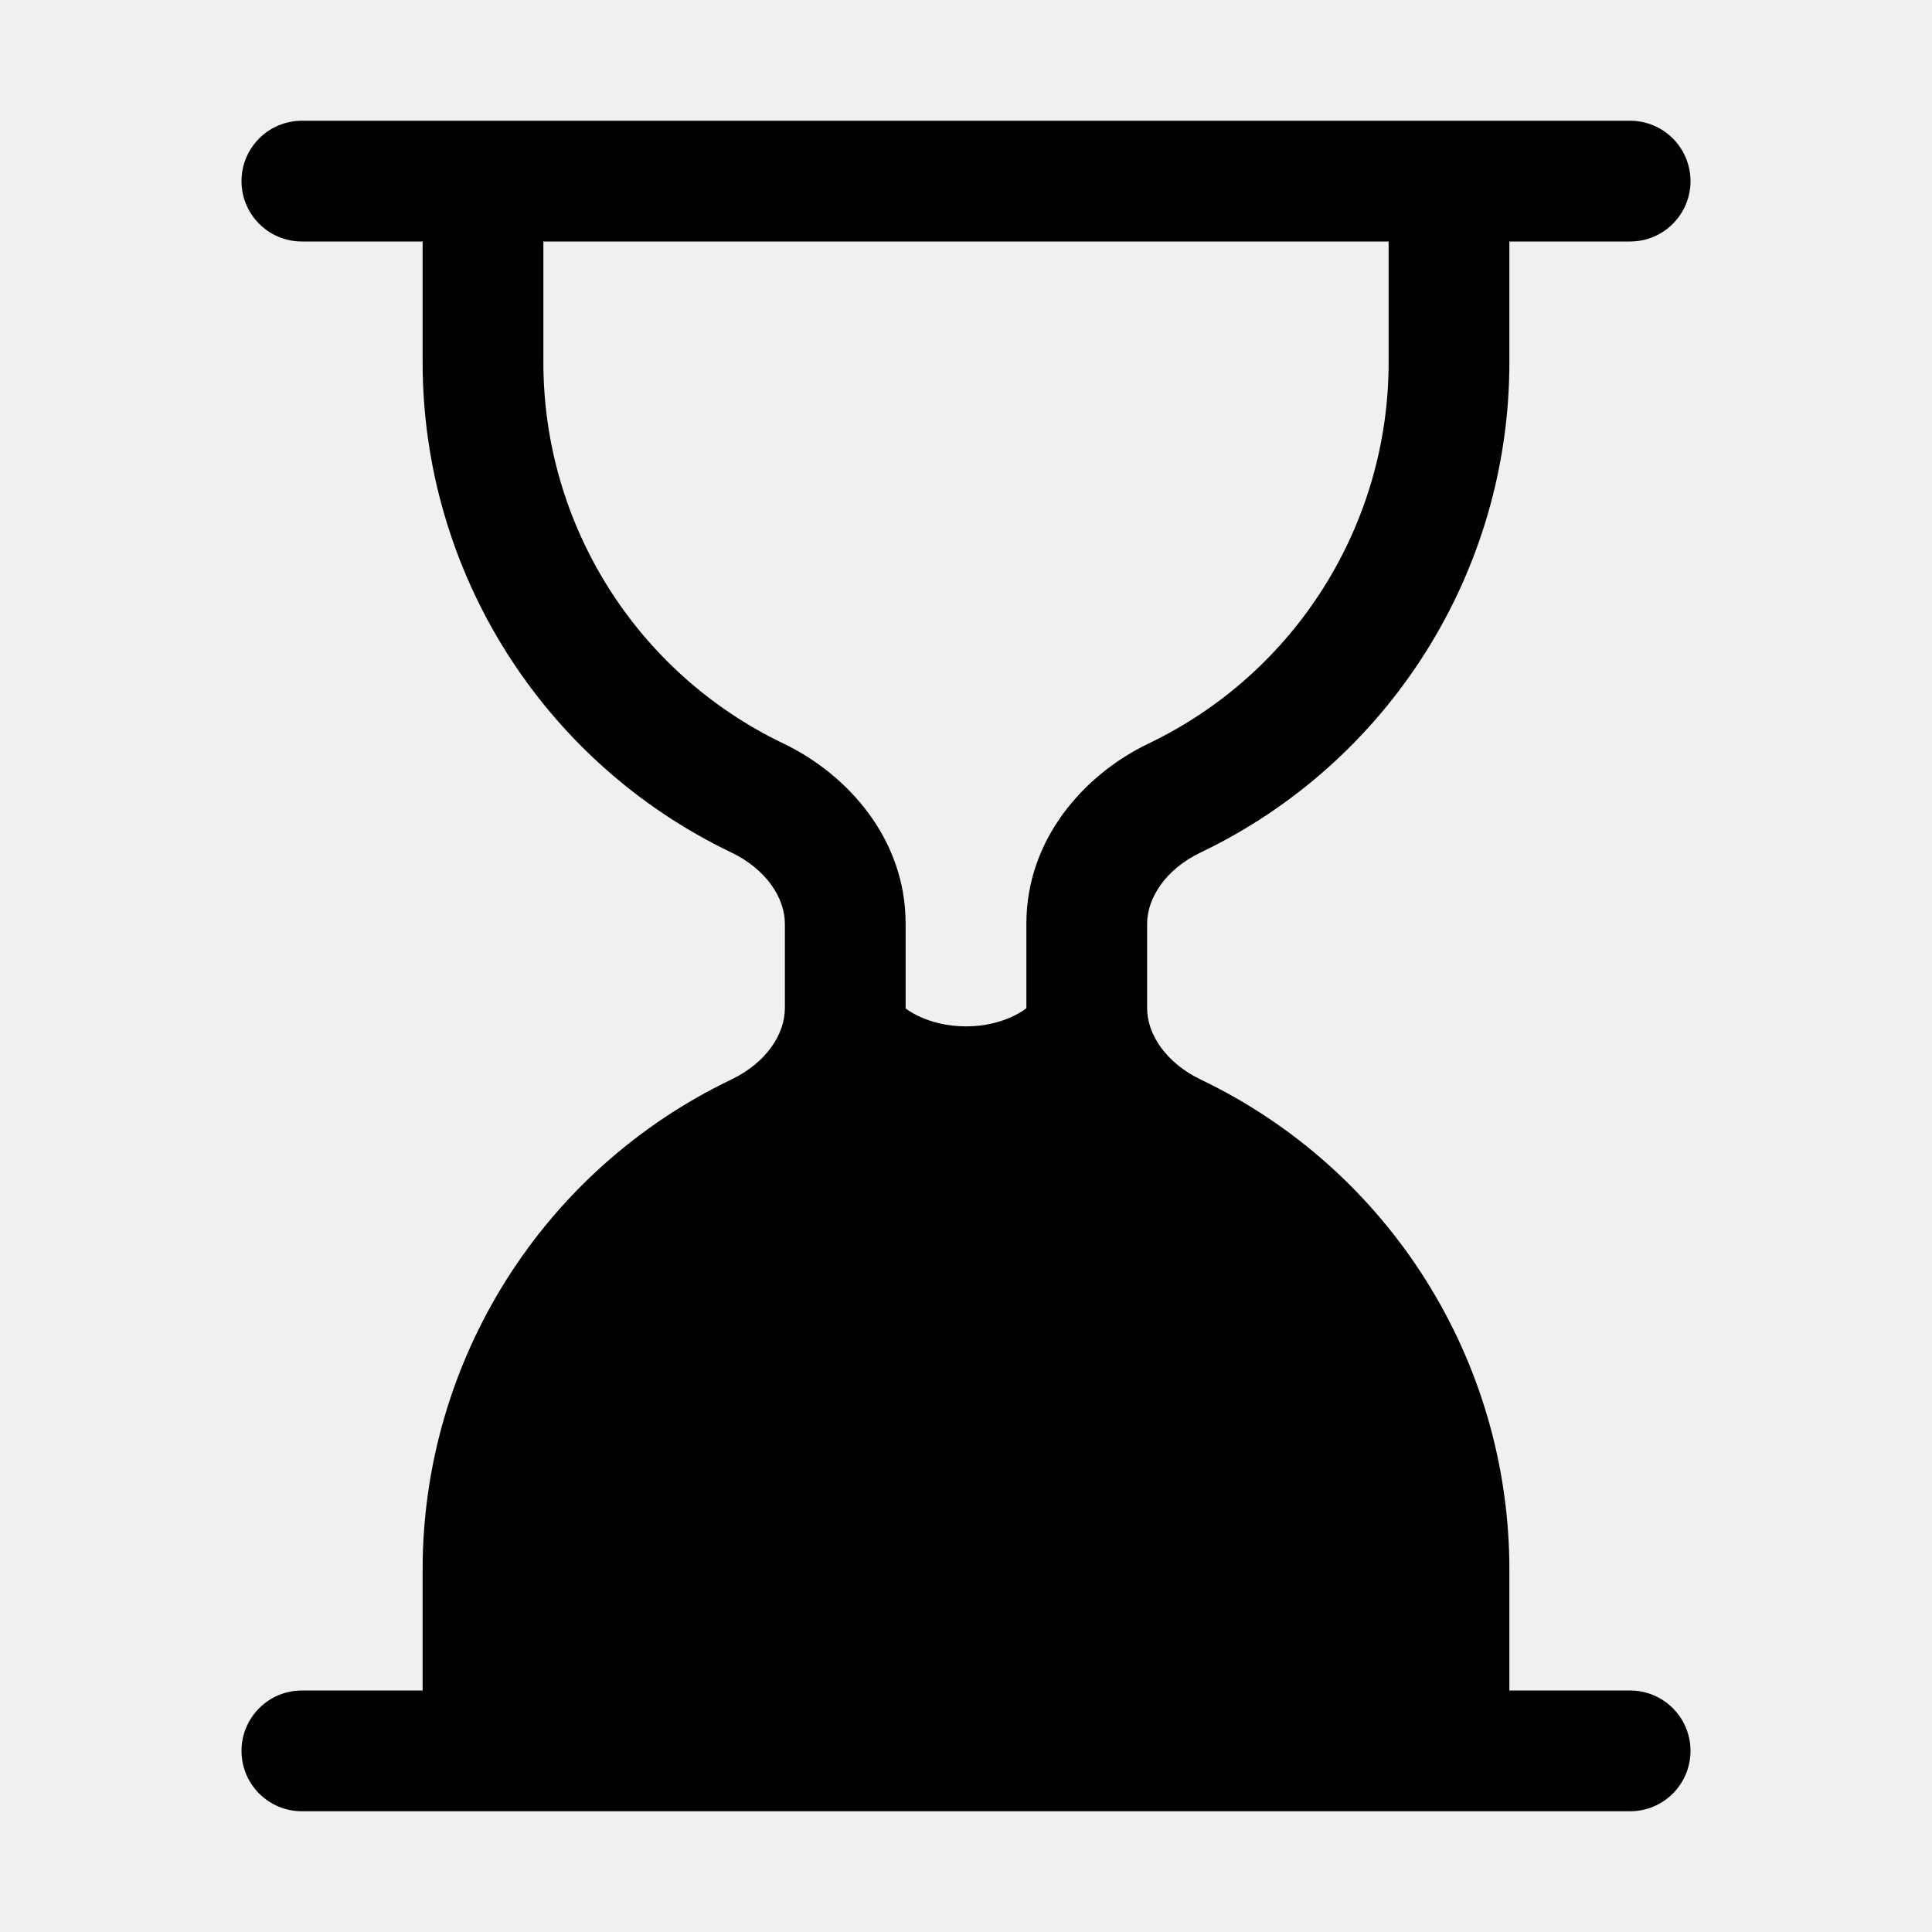
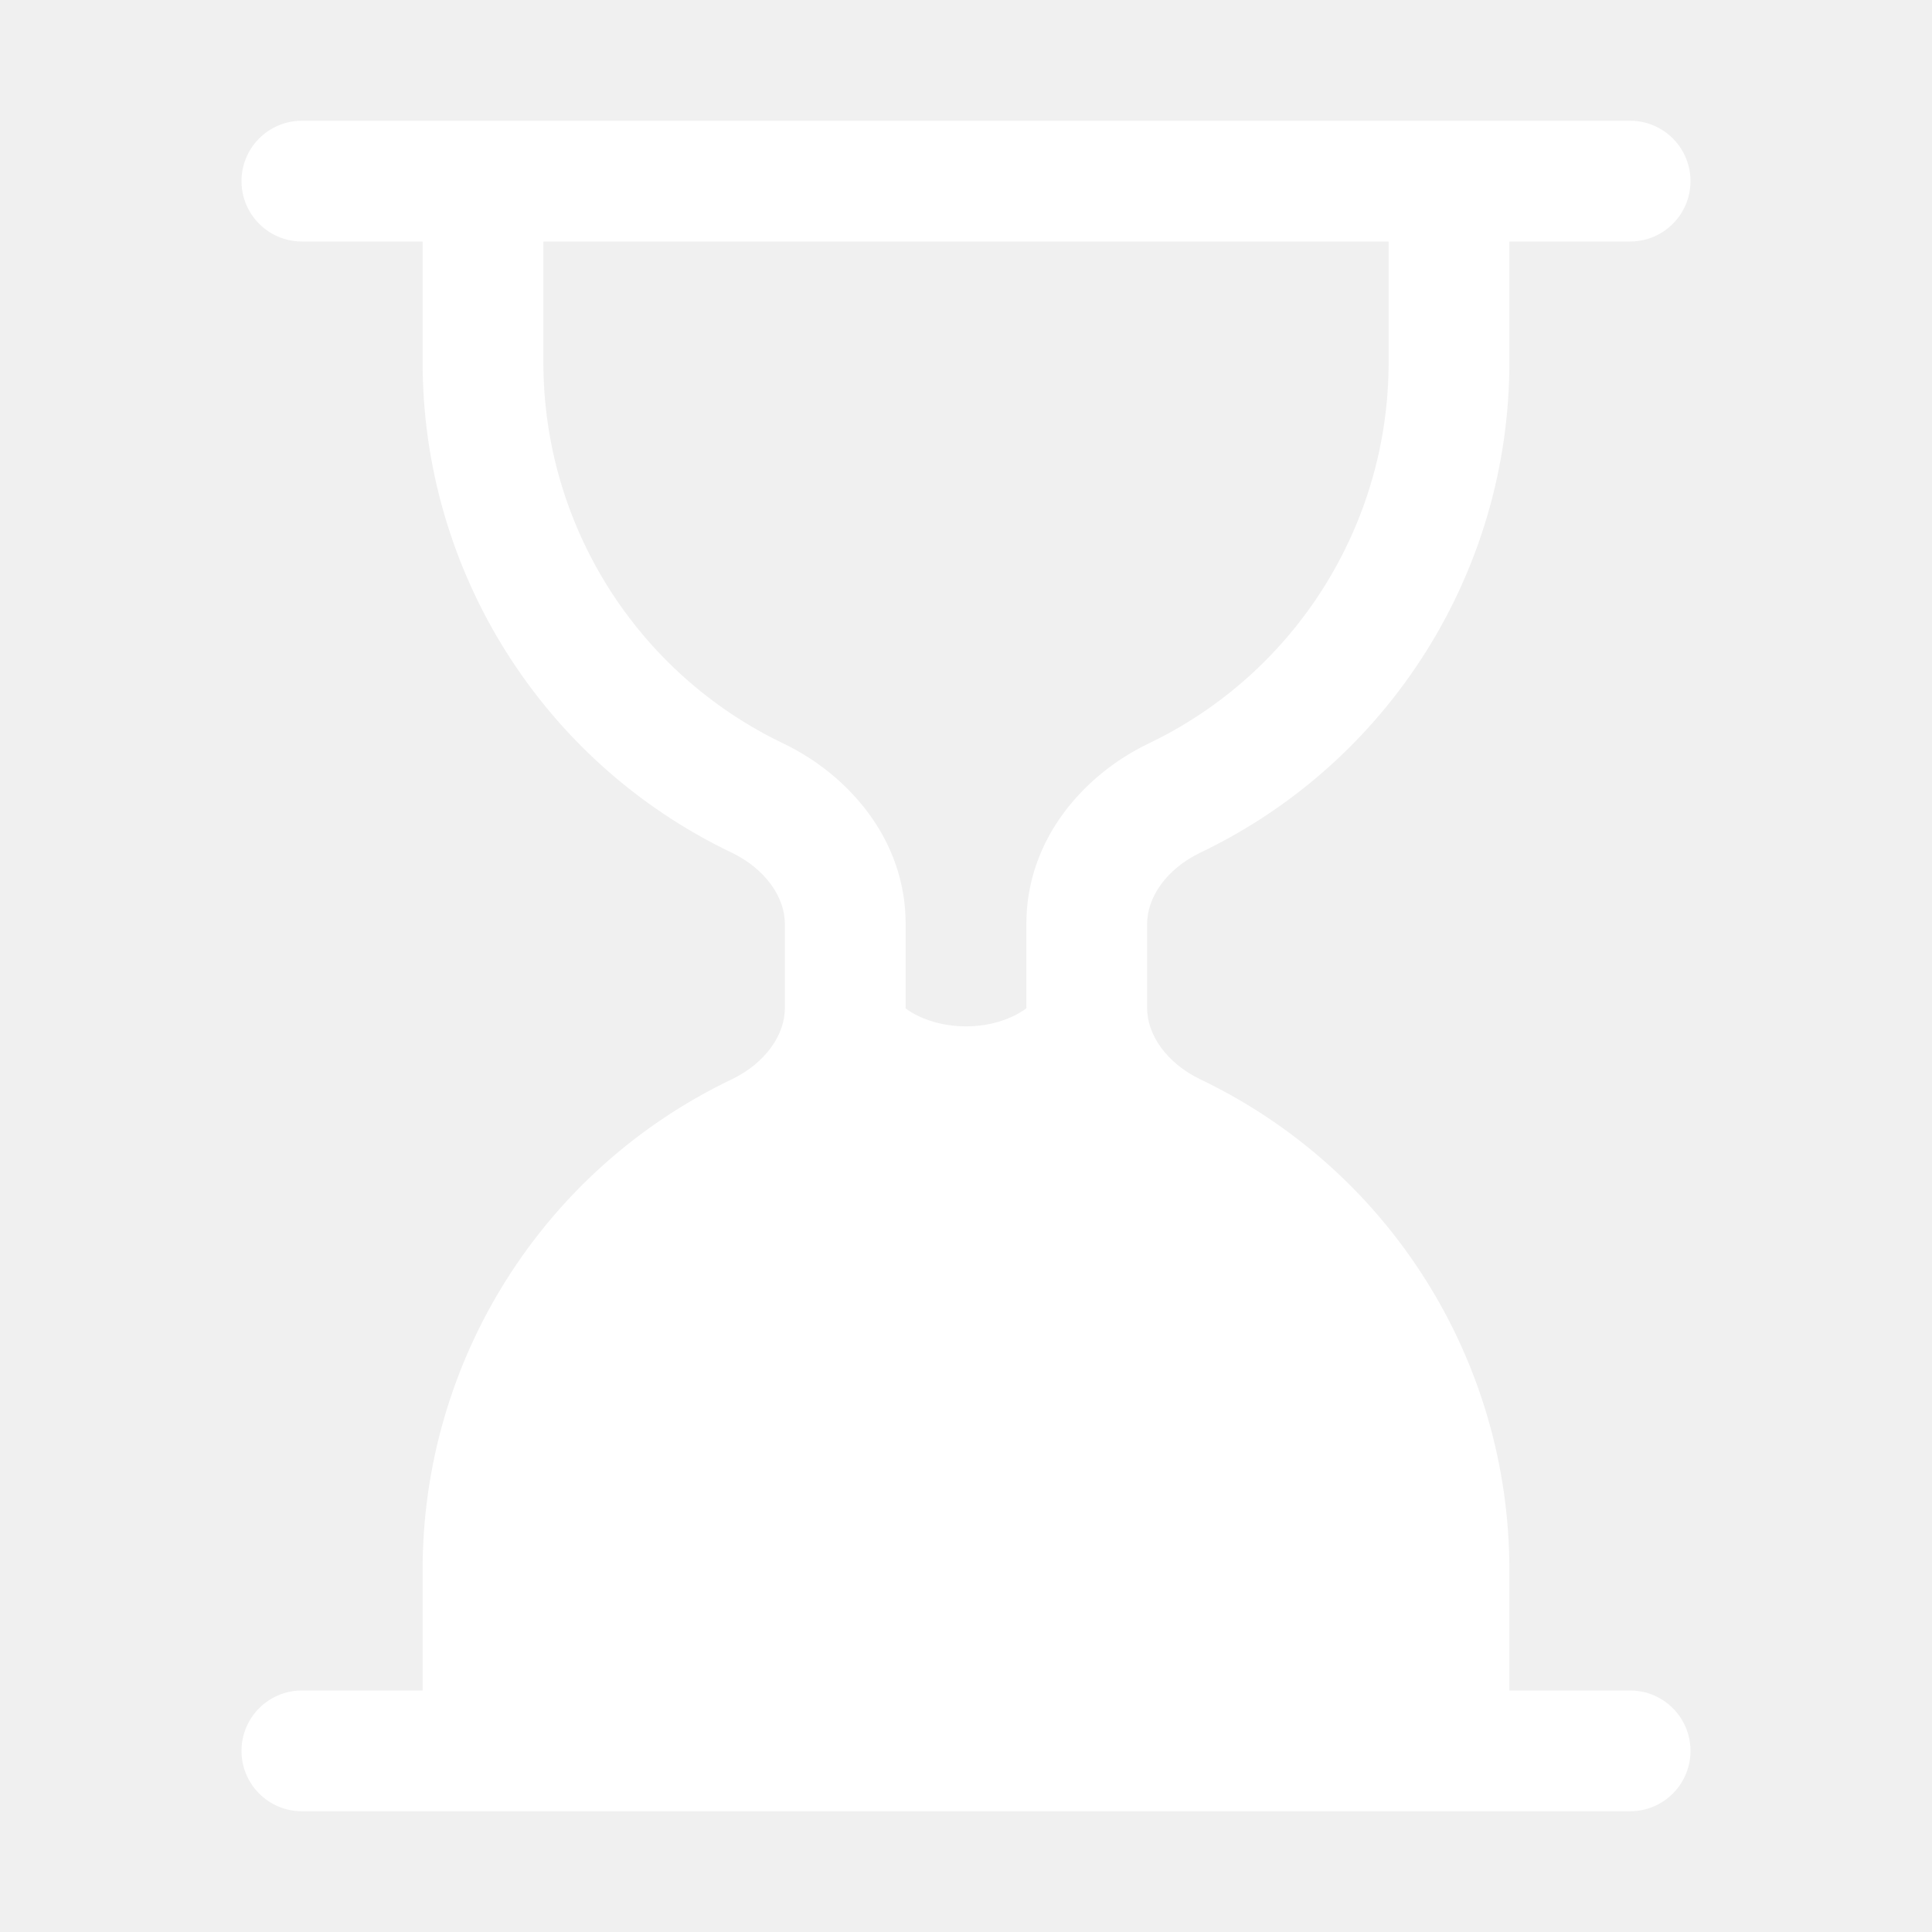
- <svg xmlns="http://www.w3.org/2000/svg" class="bi bi-hourglass-bottom" fill="currentColor" height="16" viewBox="0 0 16 16" width="16">
+ <svg xmlns="http://www.w3.org/2000/svg" class="bi bi-hourglass-bottom" fill="#FFFFFF" height="16" viewBox="0 0 16 16" width="16">
  <path d="M2 1.5a.5.5 0 0 1 .5-.5h11a.5.5 0 0 1 0 1h-1v1a4.5 4.5 0 0 1-2.557 4.06c-.29.139-.443.377-.443.59v.7c0 .213.154.451.443.59A4.5 4.5 0 0 1 12.5 13v1h1a.5.5 0 0 1 0 1h-11a.5.5 0 1 1 0-1h1v-1a4.5 4.5 0 0 1 2.557-4.06c.29-.139.443-.377.443-.59v-.7c0-.213-.154-.451-.443-.59A4.5 4.5 0 0 1 3.5 3V2h-1a.5.5 0 0 1-.5-.5zm2.5.5v1a3.5 3.5 0 0 0 1.989 3.158c.533.256 1.011.791 1.011 1.491v.702s.18.149.5.149.5-.15.5-.15v-.7c0-.701.478-1.236 1.011-1.492A3.5 3.5 0 0 0 11.5 3V2h-7z" />
</svg>
